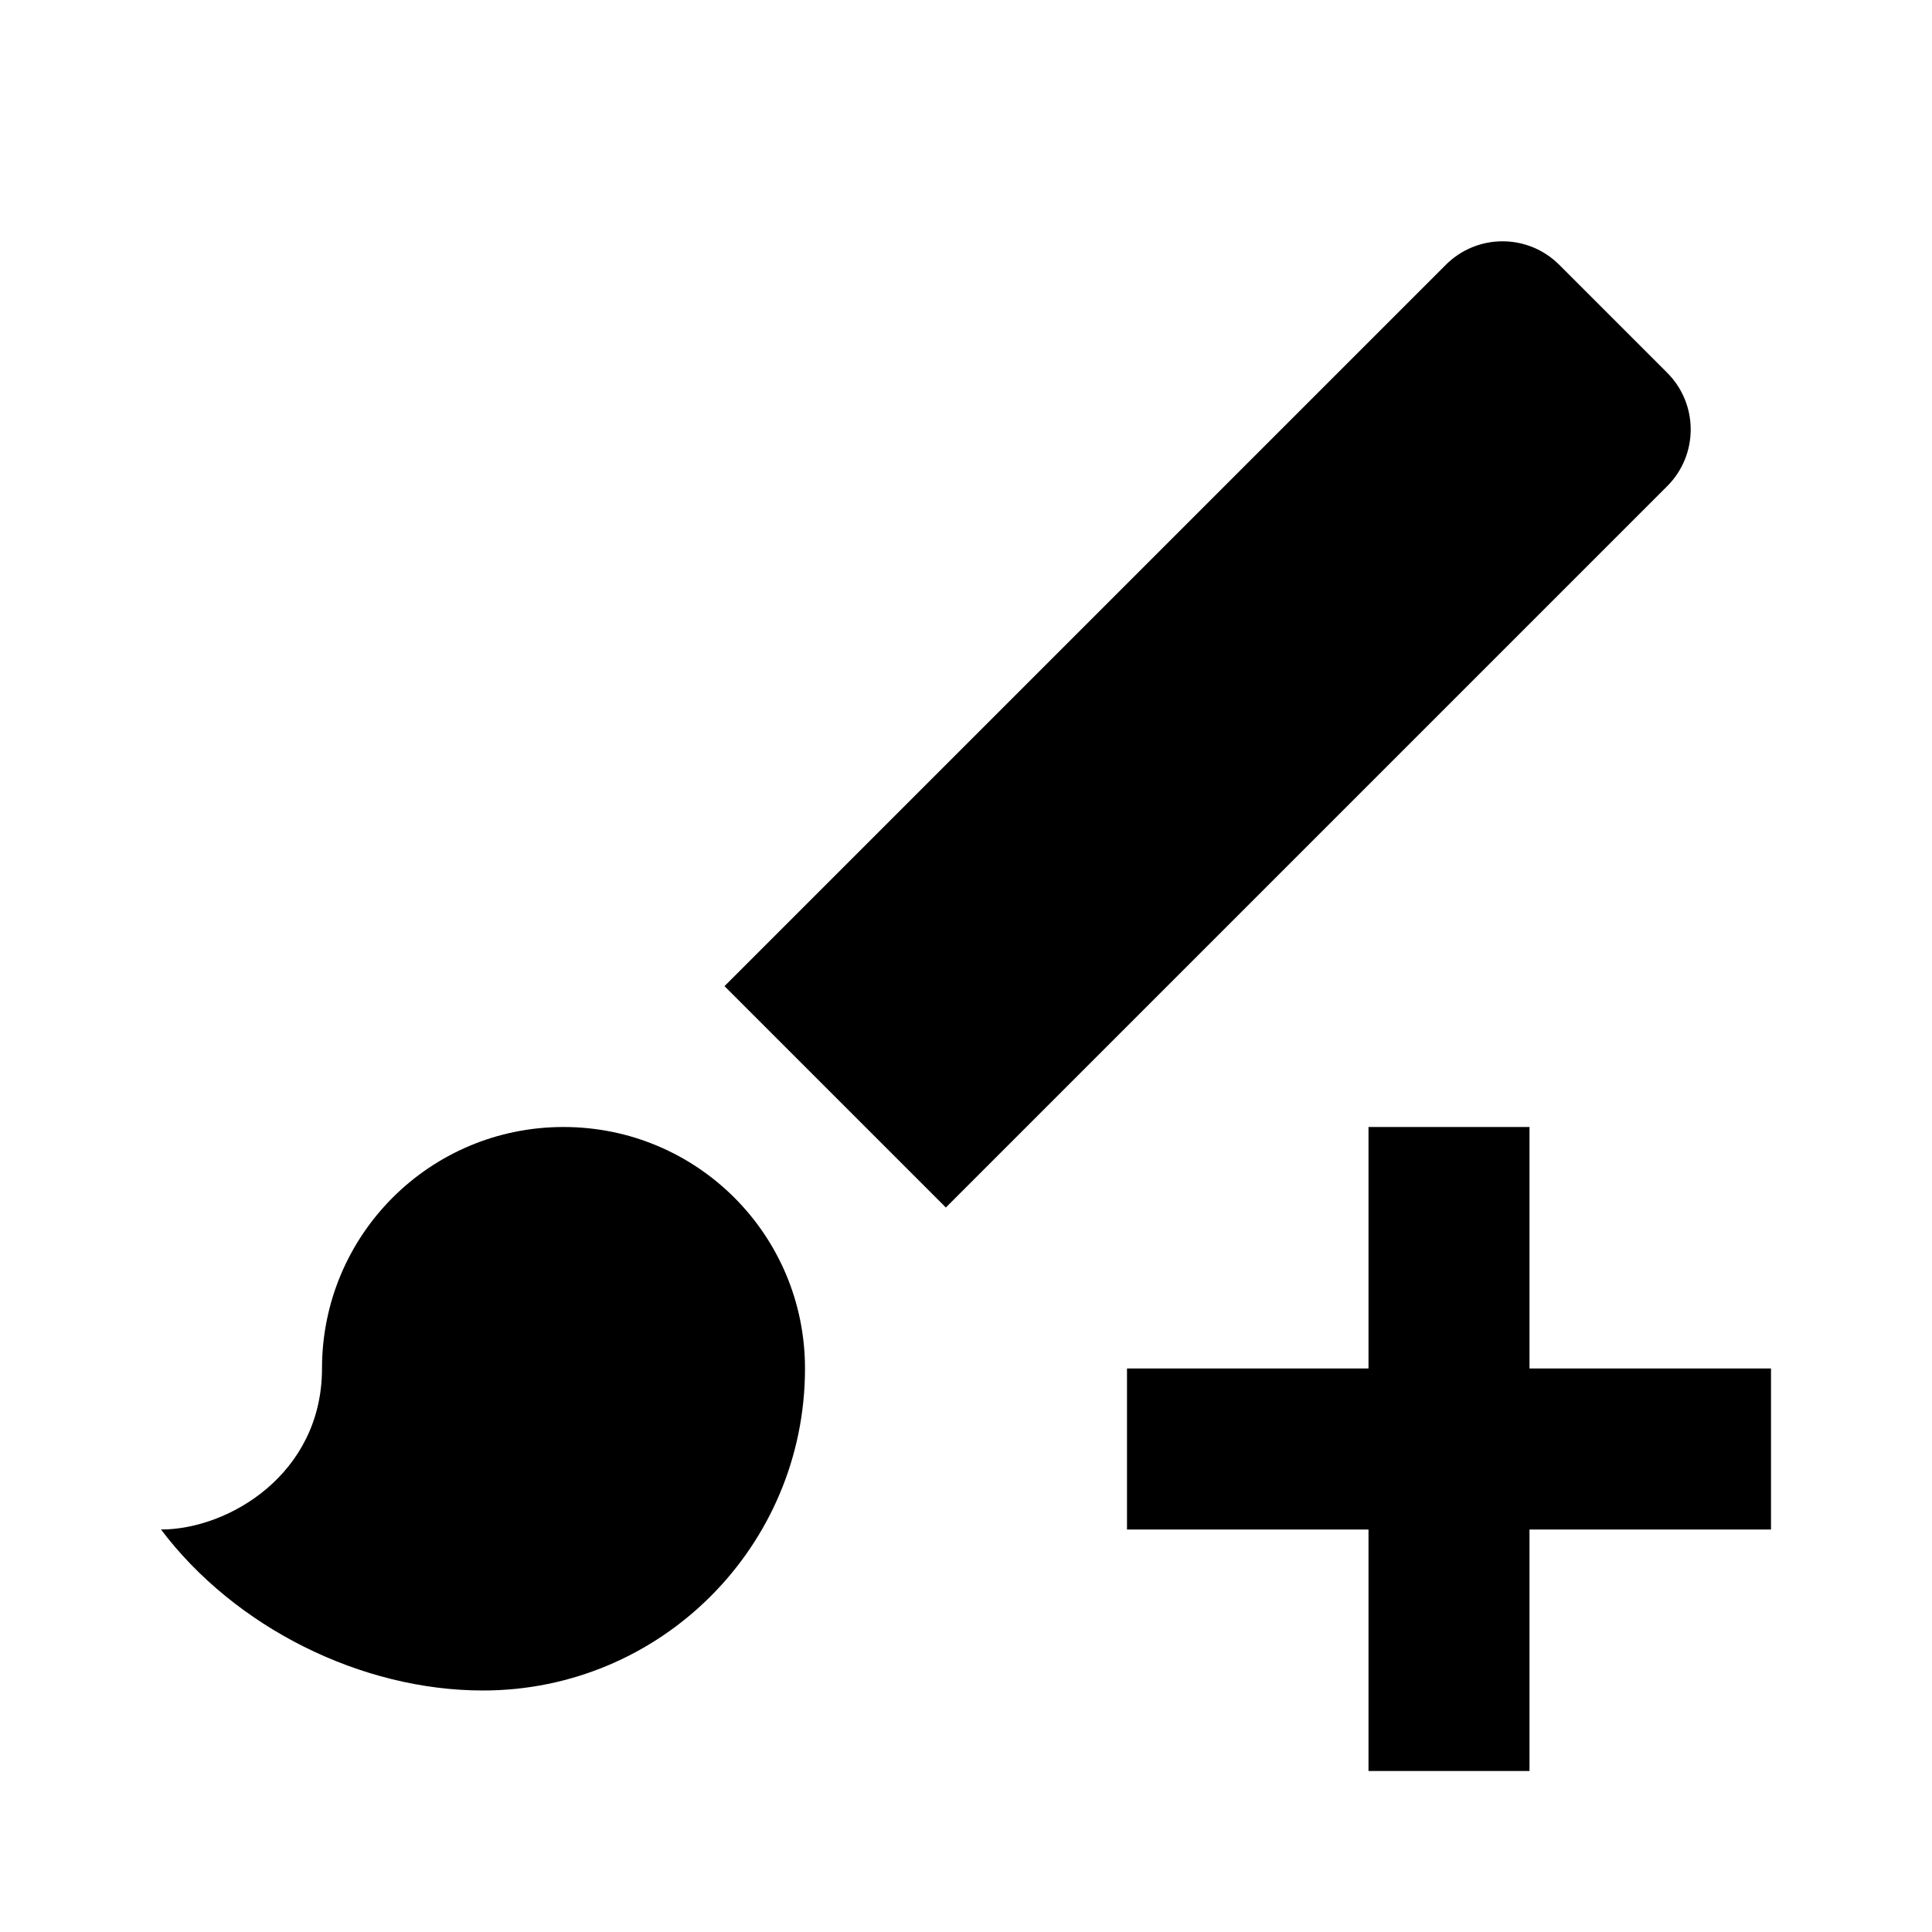
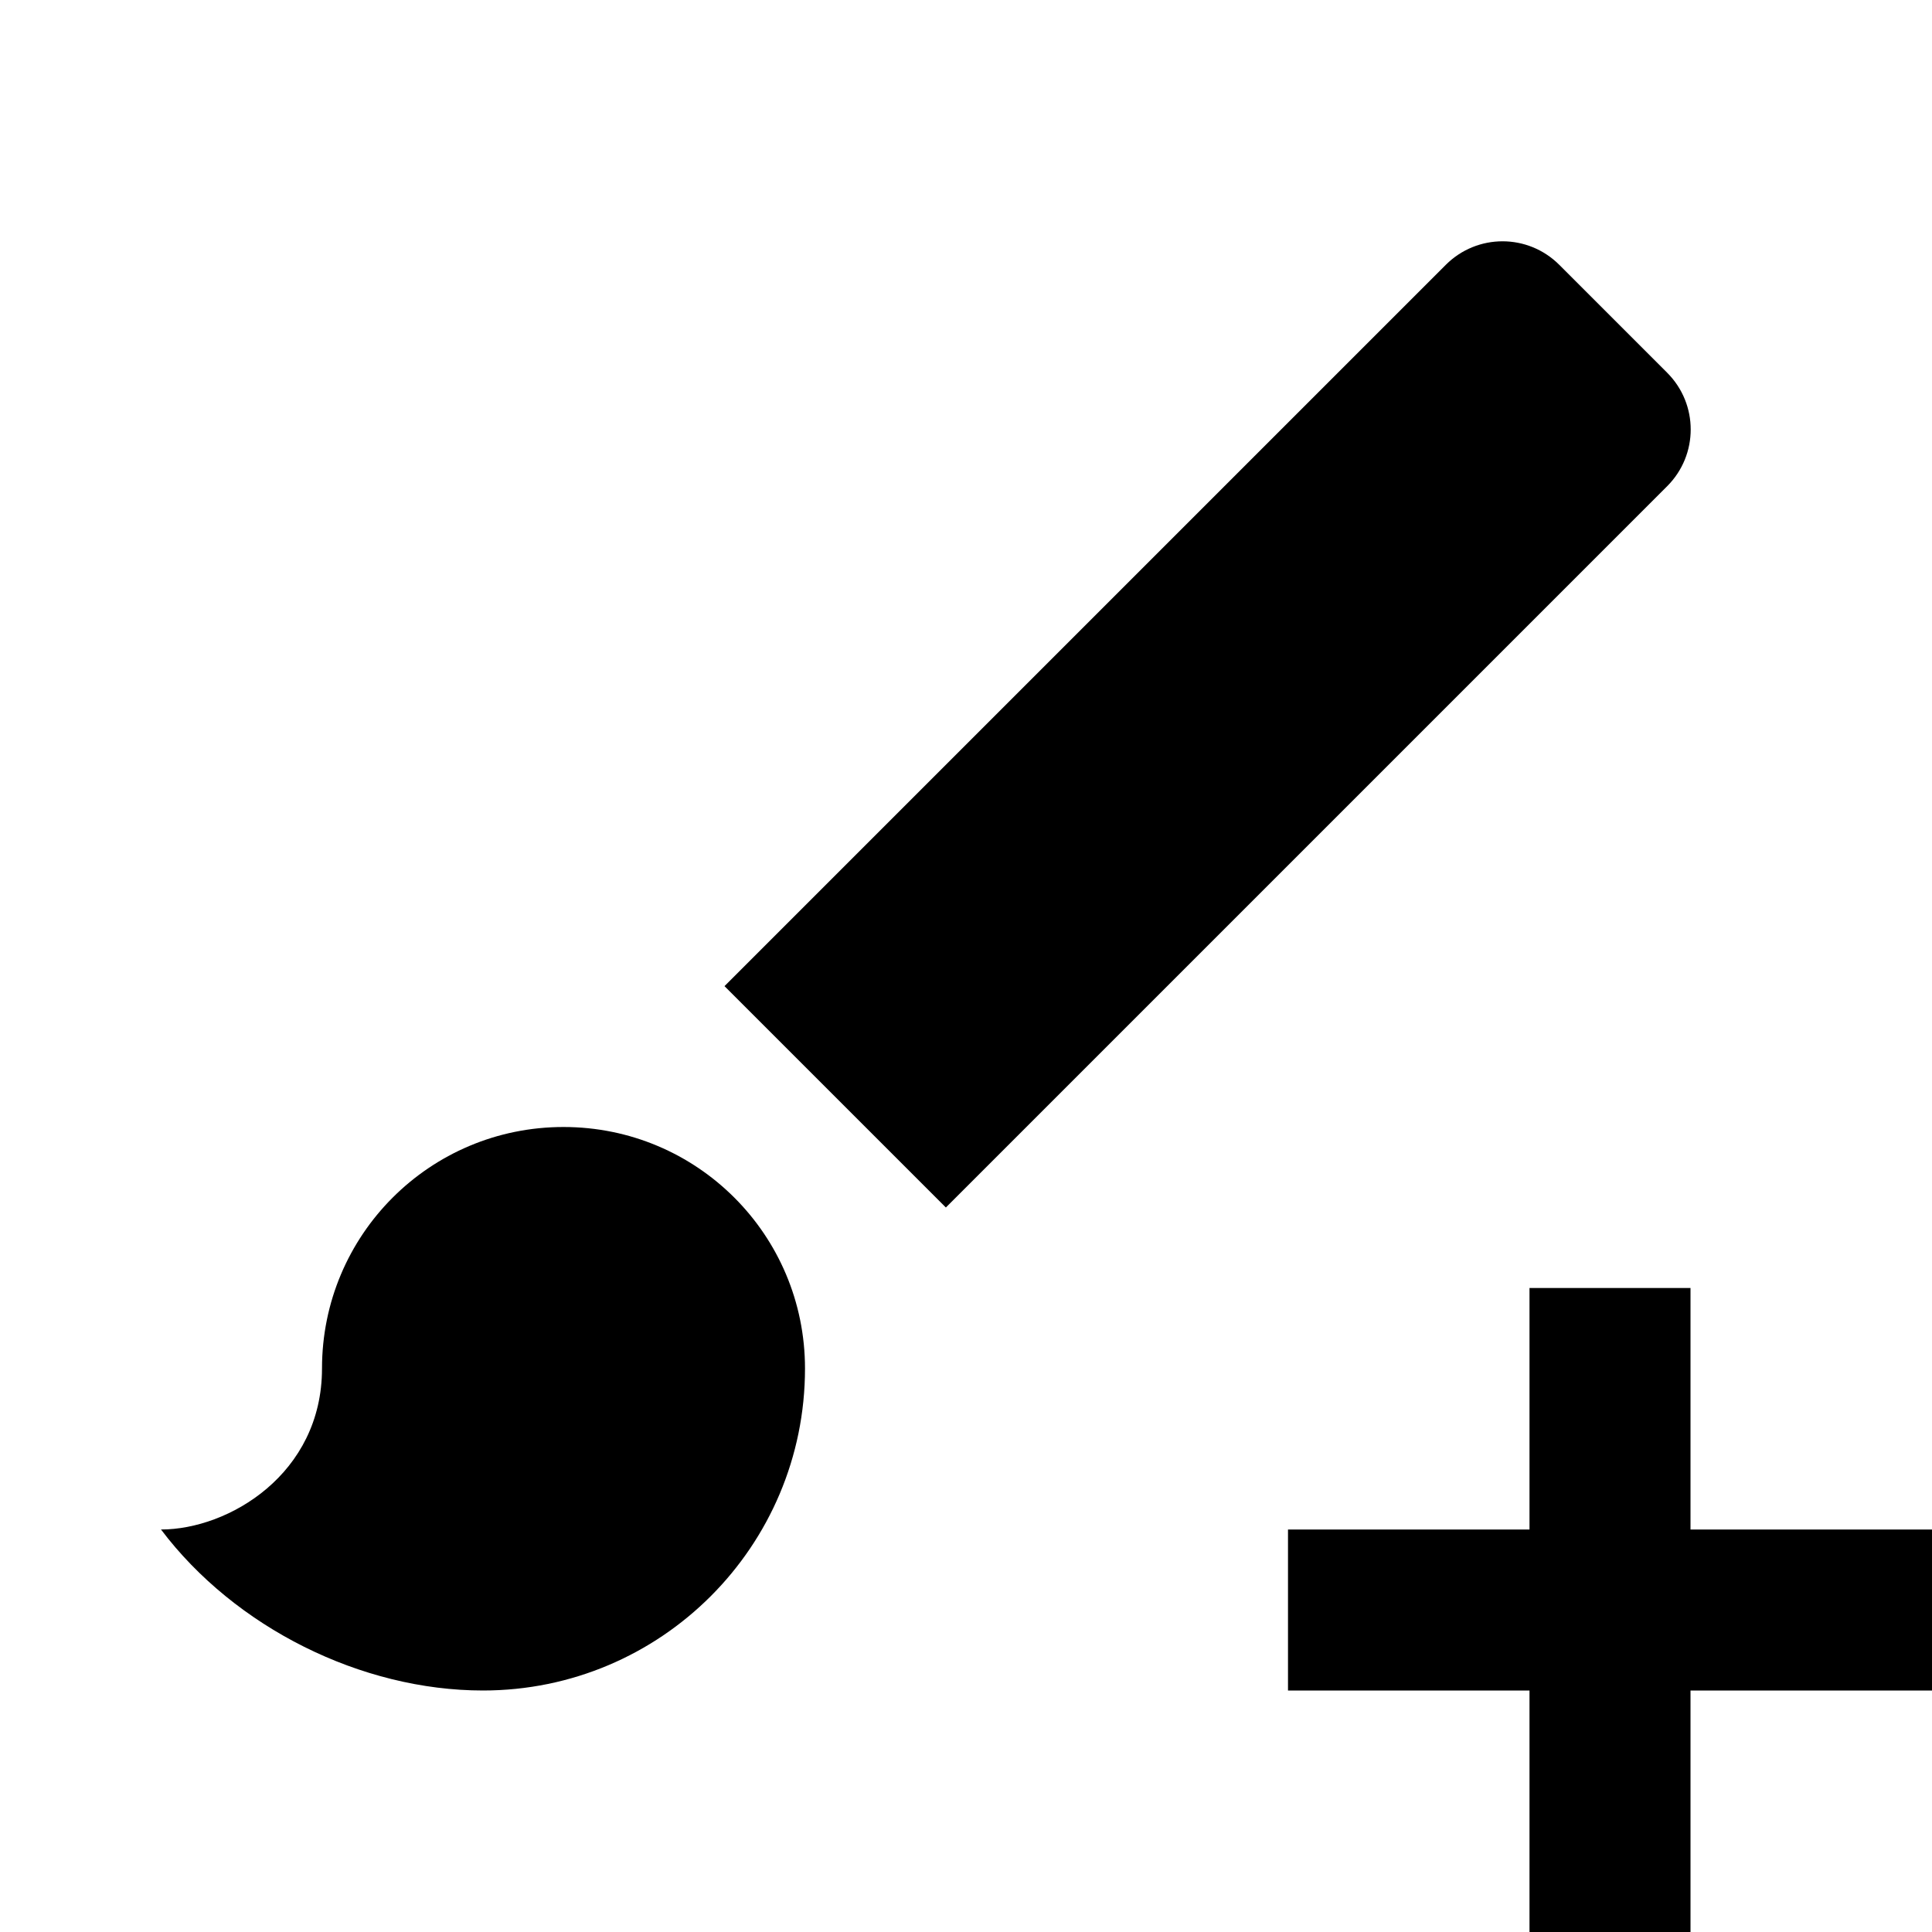
<svg xmlns="http://www.w3.org/2000/svg" width="24px" height="24px" version="1.1" xml:space="preserve" style="fill-rule:evenodd;clip-rule:evenodd;stroke-linejoin:round;stroke-miterlimit:1.414;">
-   <path d="M19,17l3,0l0,2l-3,0l0,3l-2,0l0,-3l-3,0l0,-2l3,0l0,-3l2,0l0,3Zm-12,-3c-1.66,0 -3,1.34 -3,3c0,1.31 -1.16,2 -2,2c0.92,1.22 2.49,2 4,2c2.21,0 4,-1.79 4,-4c0,-1.66 -1.34,-3 -3,-3Zm13.71,-9.37l-1.34,-1.34c-0.39,-0.39 -1.02,-0.39 -1.41,0l-8.96,8.96l2.75,2.75l8.96,-8.96c0.39,-0.39 0.39,-1.02 0,-1.41Z" />
+   <path d="M21,19l3,0l0,2l-3,0l0,3l-2,0l0,-3l-3,0l0,-2l3,0l0,-3l2,0l0,3Zm-14,-5c-1.66,0 -3,1.34 -3,3c0,1.31 -1.16,2 -2,2c0.92,1.22 2.49,2 4,2c2.21,0 4,-1.79 4,-4c0,-1.66 -1.34,-3 -3,-3Zm13.71,-9.37l-1.34,-1.34c-0.39,-0.39 -1.02,-0.39 -1.41,0l-8.96,8.96l2.75,2.75l8.96,-8.96c0.39,-0.39 0.39,-1.02 0,-1.41Z" />
</svg>
